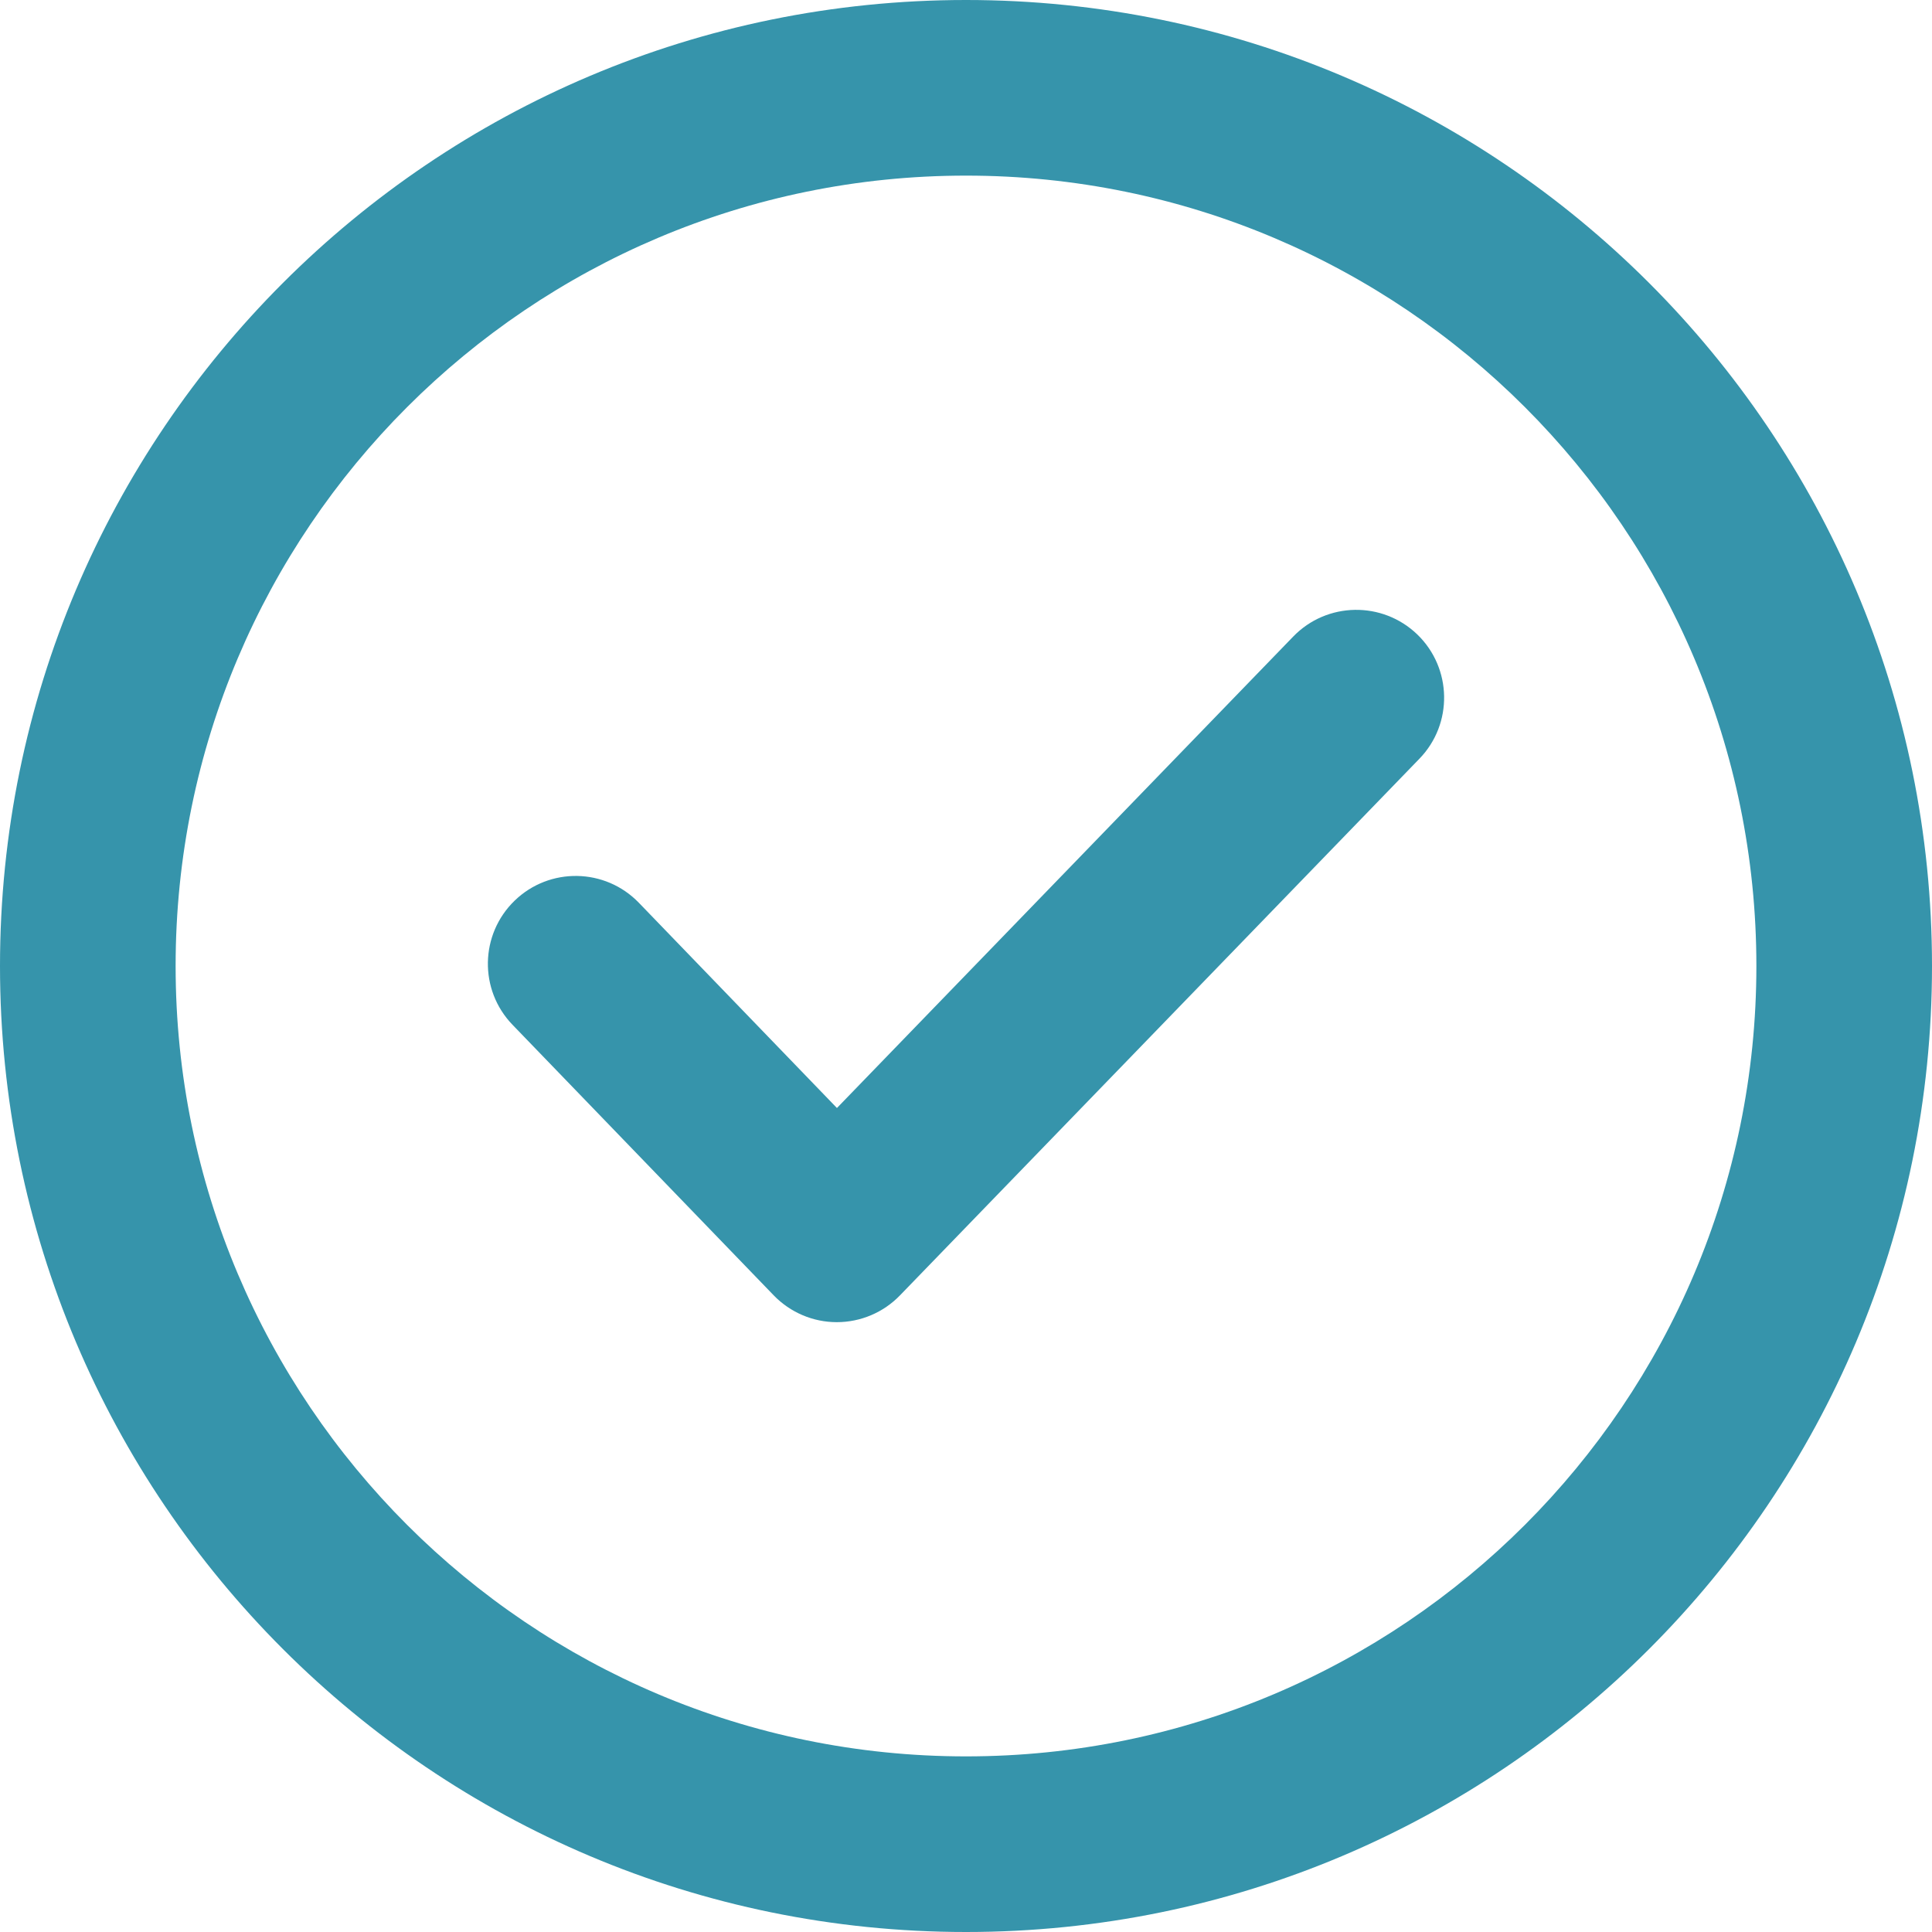
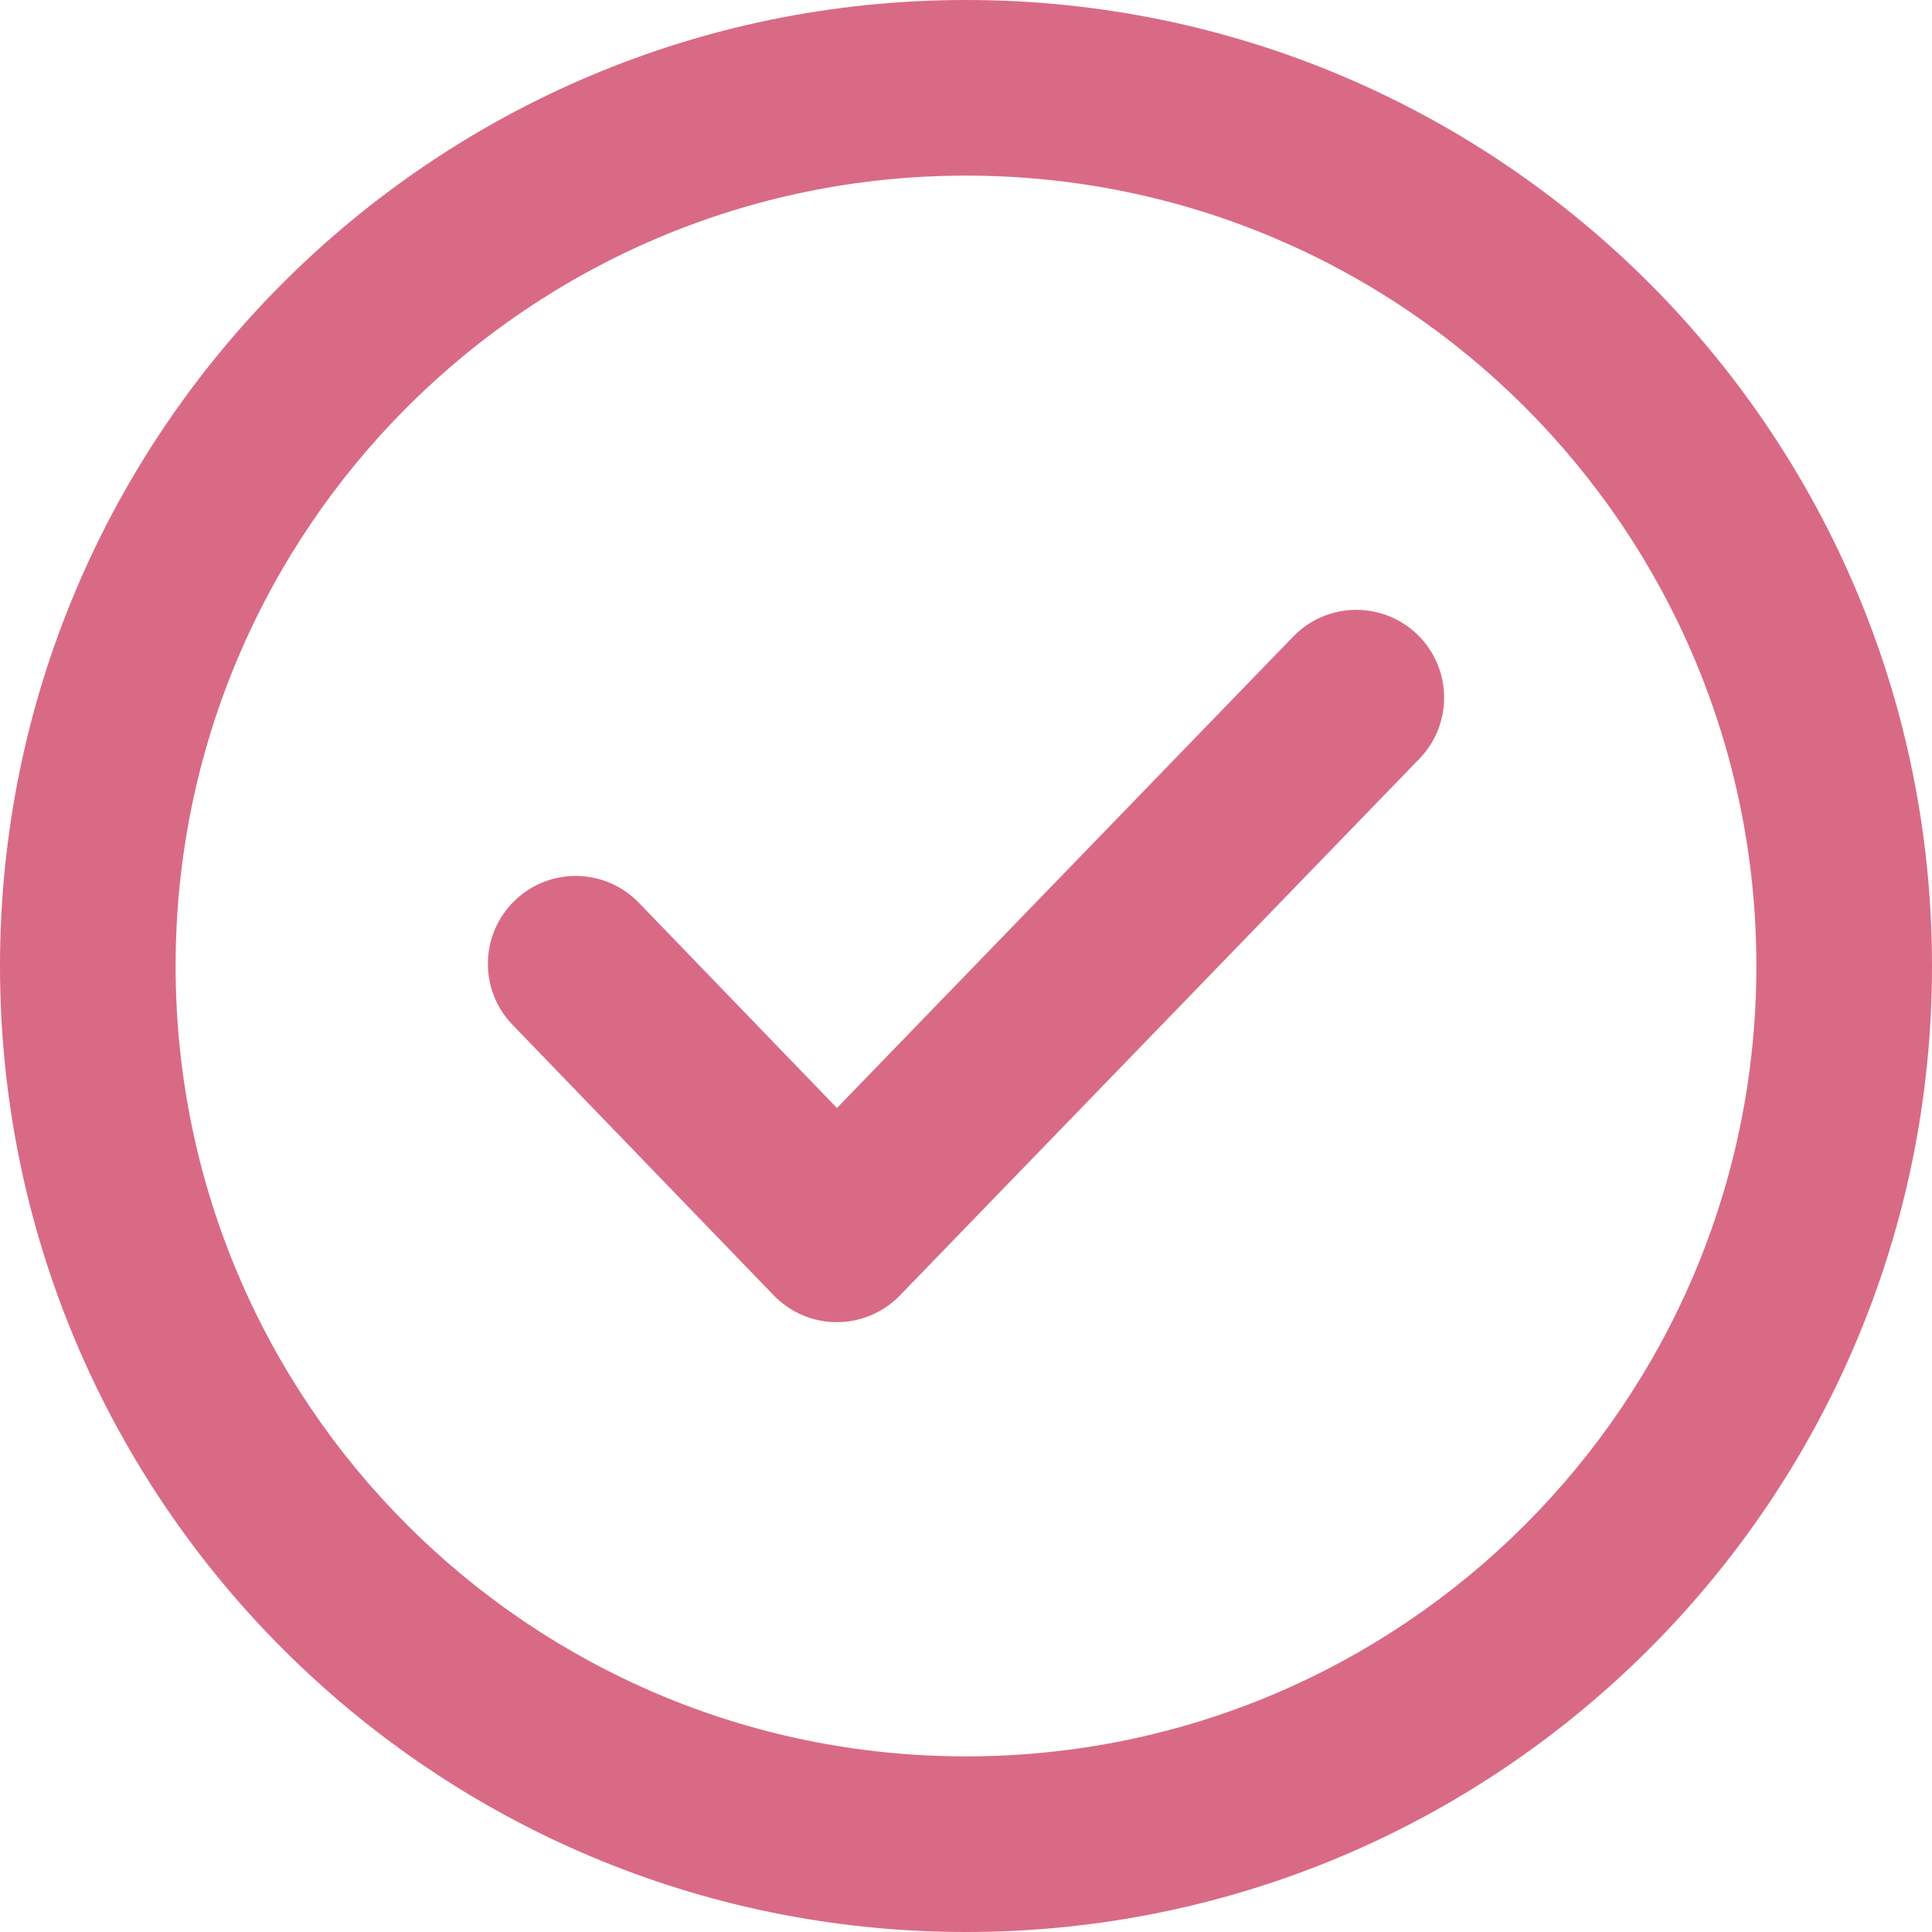
<svg xmlns="http://www.w3.org/2000/svg" preserveAspectRatio="none" overflow="visible" style="display: block;" width="20" height="20" viewBox="0 0 20 20" fill="none">
  <g id="Group">
-     <path id="Vector" d="M14.694 7.854C15.043 7.494 15.033 6.918 14.673 6.569C14.312 6.22 13.736 6.229 13.387 6.59L8.664 11.47L6.614 9.346C6.265 8.984 5.689 8.974 5.328 9.323C4.967 9.672 4.957 10.247 5.305 10.608L8.009 13.409C8.18 13.586 8.416 13.687 8.662 13.687C8.909 13.687 9.145 13.587 9.316 13.41L14.694 7.854Z" fill="#3694AB" />
-     <path id="Vector_2" fill-rule="evenodd" clip-rule="evenodd" d="M10 0C4.477 0 7.15256e-07 4.477 7.15256e-07 10C7.15256e-07 15.523 4.477 20 10 20C15.523 20 20 15.523 20 10C20 4.477 15.523 0 10 0ZM1.818 10C1.818 5.481 5.481 1.818 10 1.818C14.519 1.818 18.182 5.481 18.182 10C18.182 14.519 14.519 18.182 10 18.182C5.481 18.182 1.818 14.519 1.818 10Z" fill="#3694AB" />
+     <path id="Vector" d="M14.694 7.854C15.043 7.494 15.033 6.918 14.673 6.569C14.312 6.22 13.736 6.229 13.387 6.59L8.664 11.47L6.614 9.346C6.265 8.984 5.689 8.974 5.328 9.323C4.967 9.672 4.957 10.247 5.305 10.608L8.009 13.409C8.18 13.586 8.416 13.687 8.662 13.687C8.909 13.687 9.145 13.587 9.316 13.41L14.694 7.854Z" fill="#D96A85" />
+     <path id="Vector_2" fill-rule="evenodd" clip-rule="evenodd" d="M10 0C4.477 0 7.15256e-07 4.477 7.15256e-07 10C7.15256e-07 15.523 4.477 20 10 20C15.523 20 20 15.523 20 10C20 4.477 15.523 0 10 0ZM1.818 10C1.818 5.481 5.481 1.818 10 1.818C14.519 1.818 18.182 5.481 18.182 10C18.182 14.519 14.519 18.182 10 18.182C5.481 18.182 1.818 14.519 1.818 10Z" fill="#D96A85" />
  </g>
</svg>
